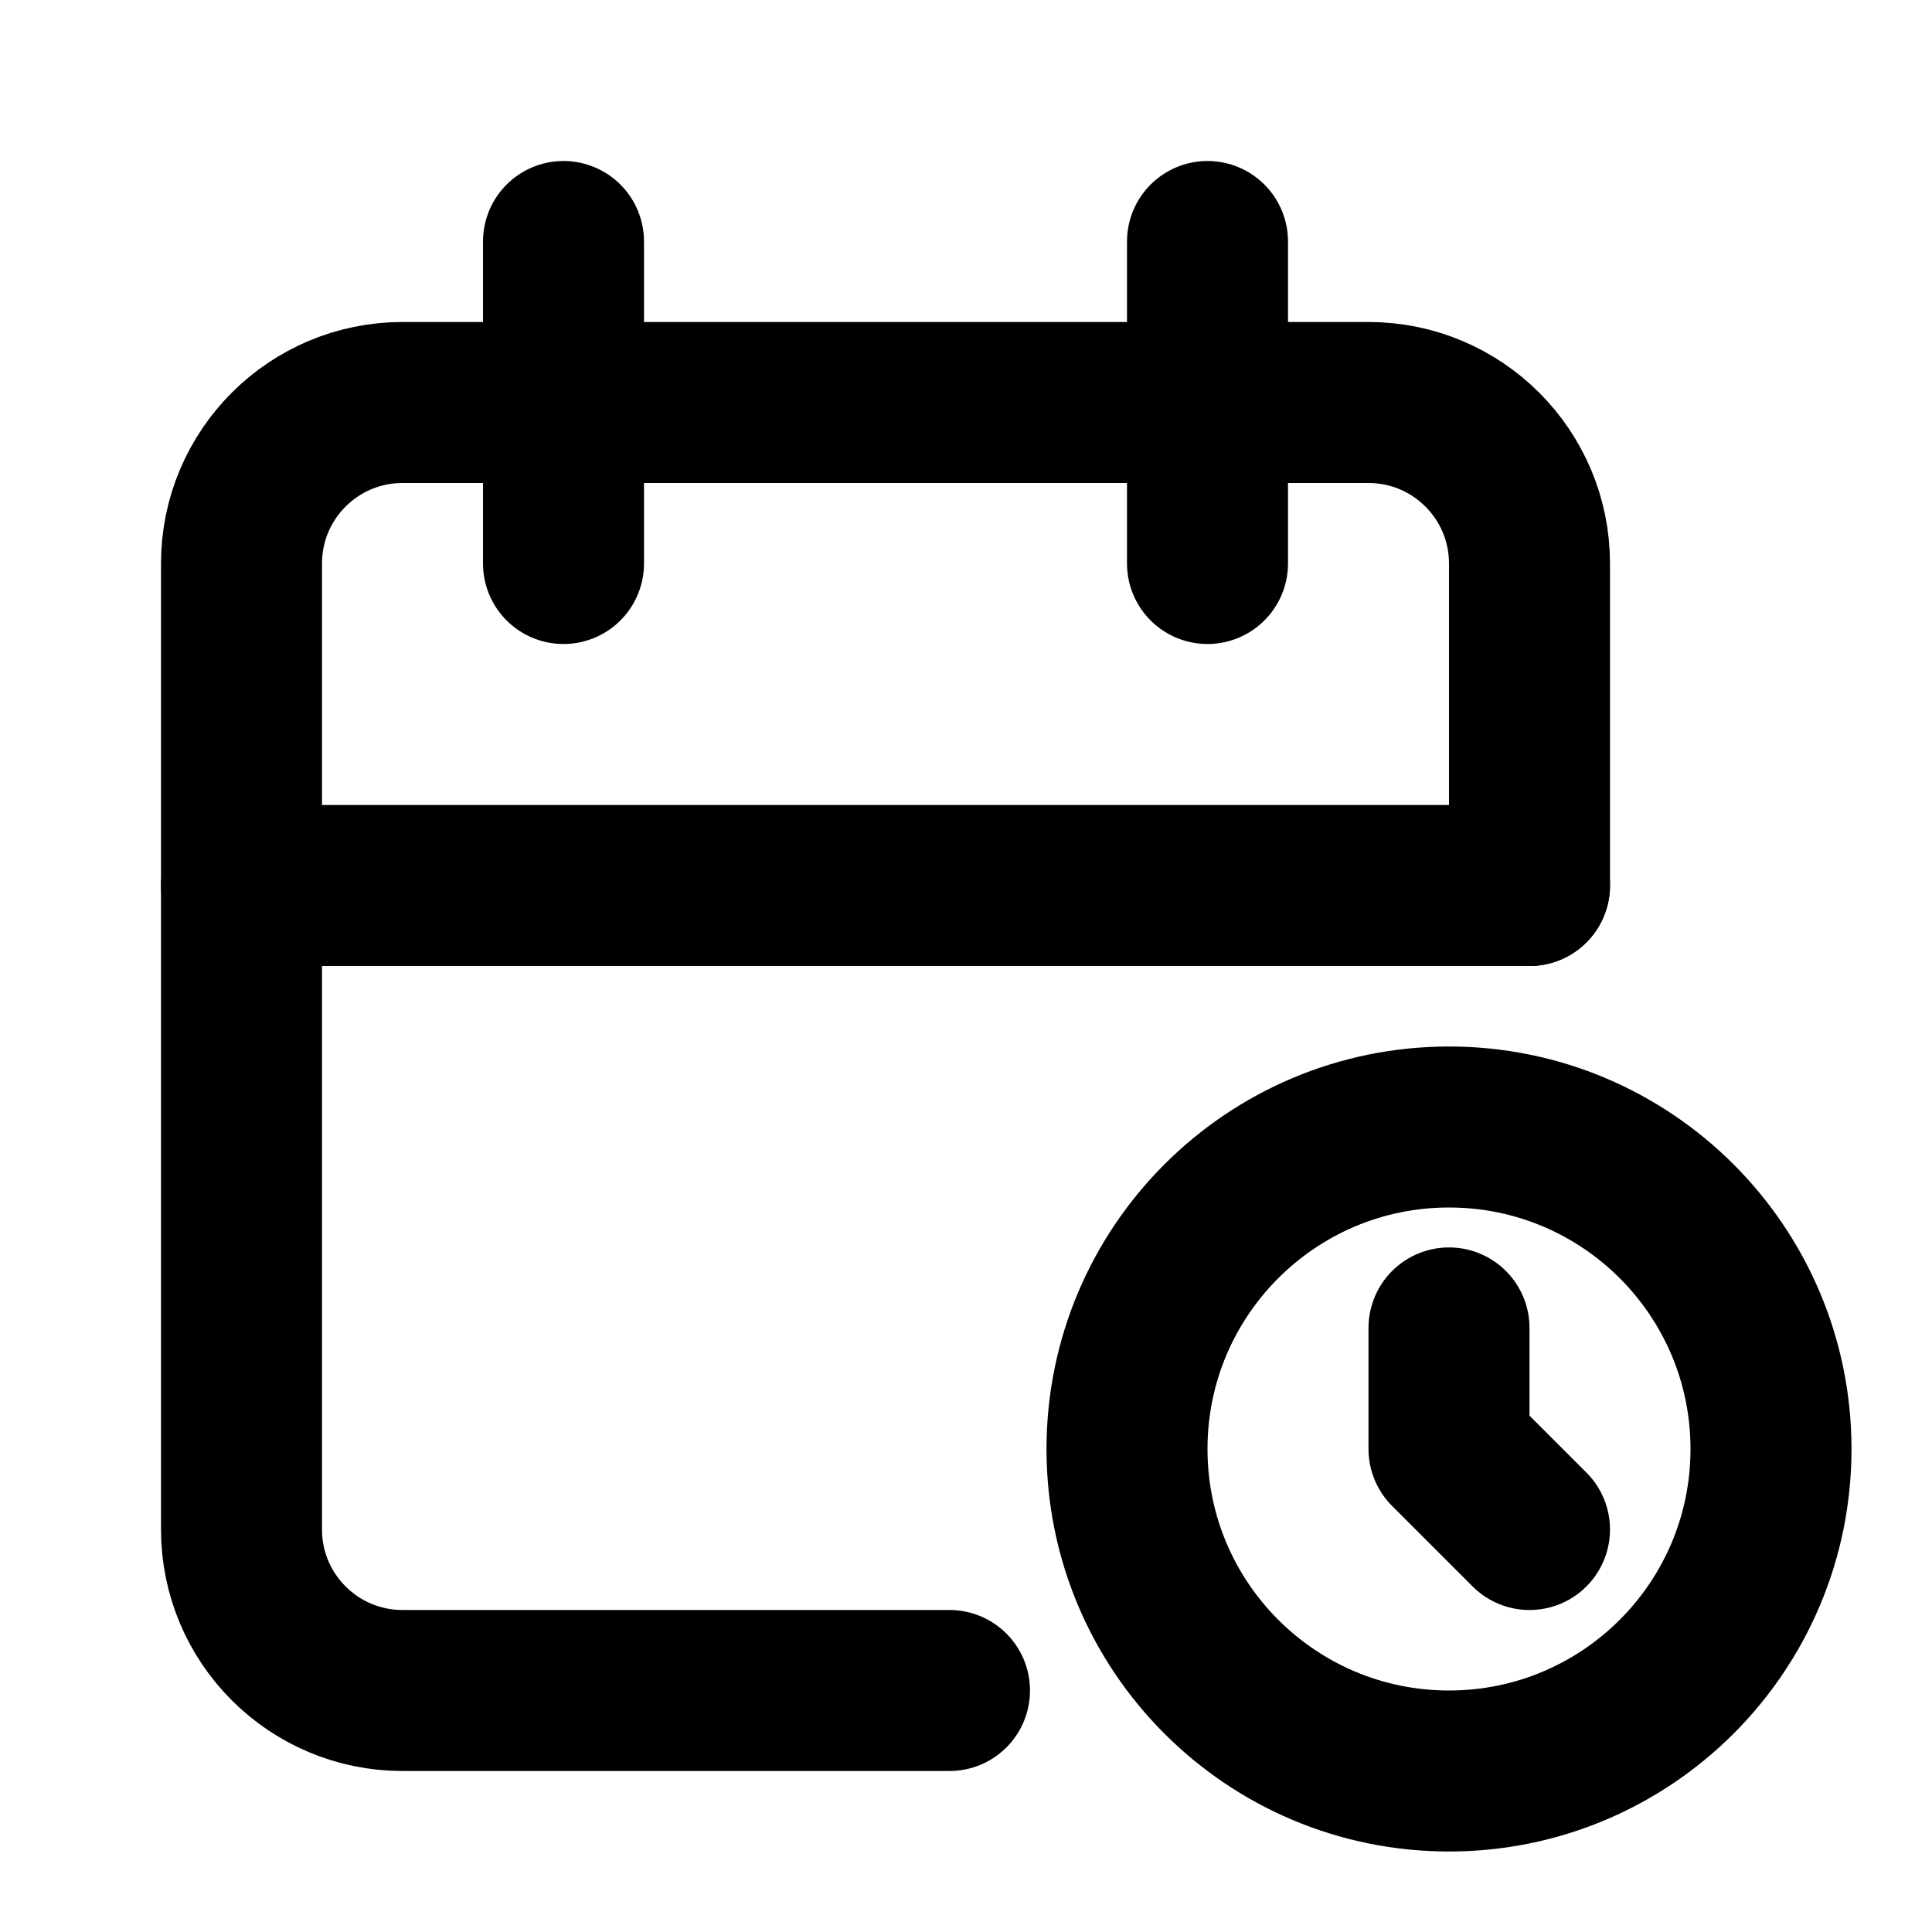
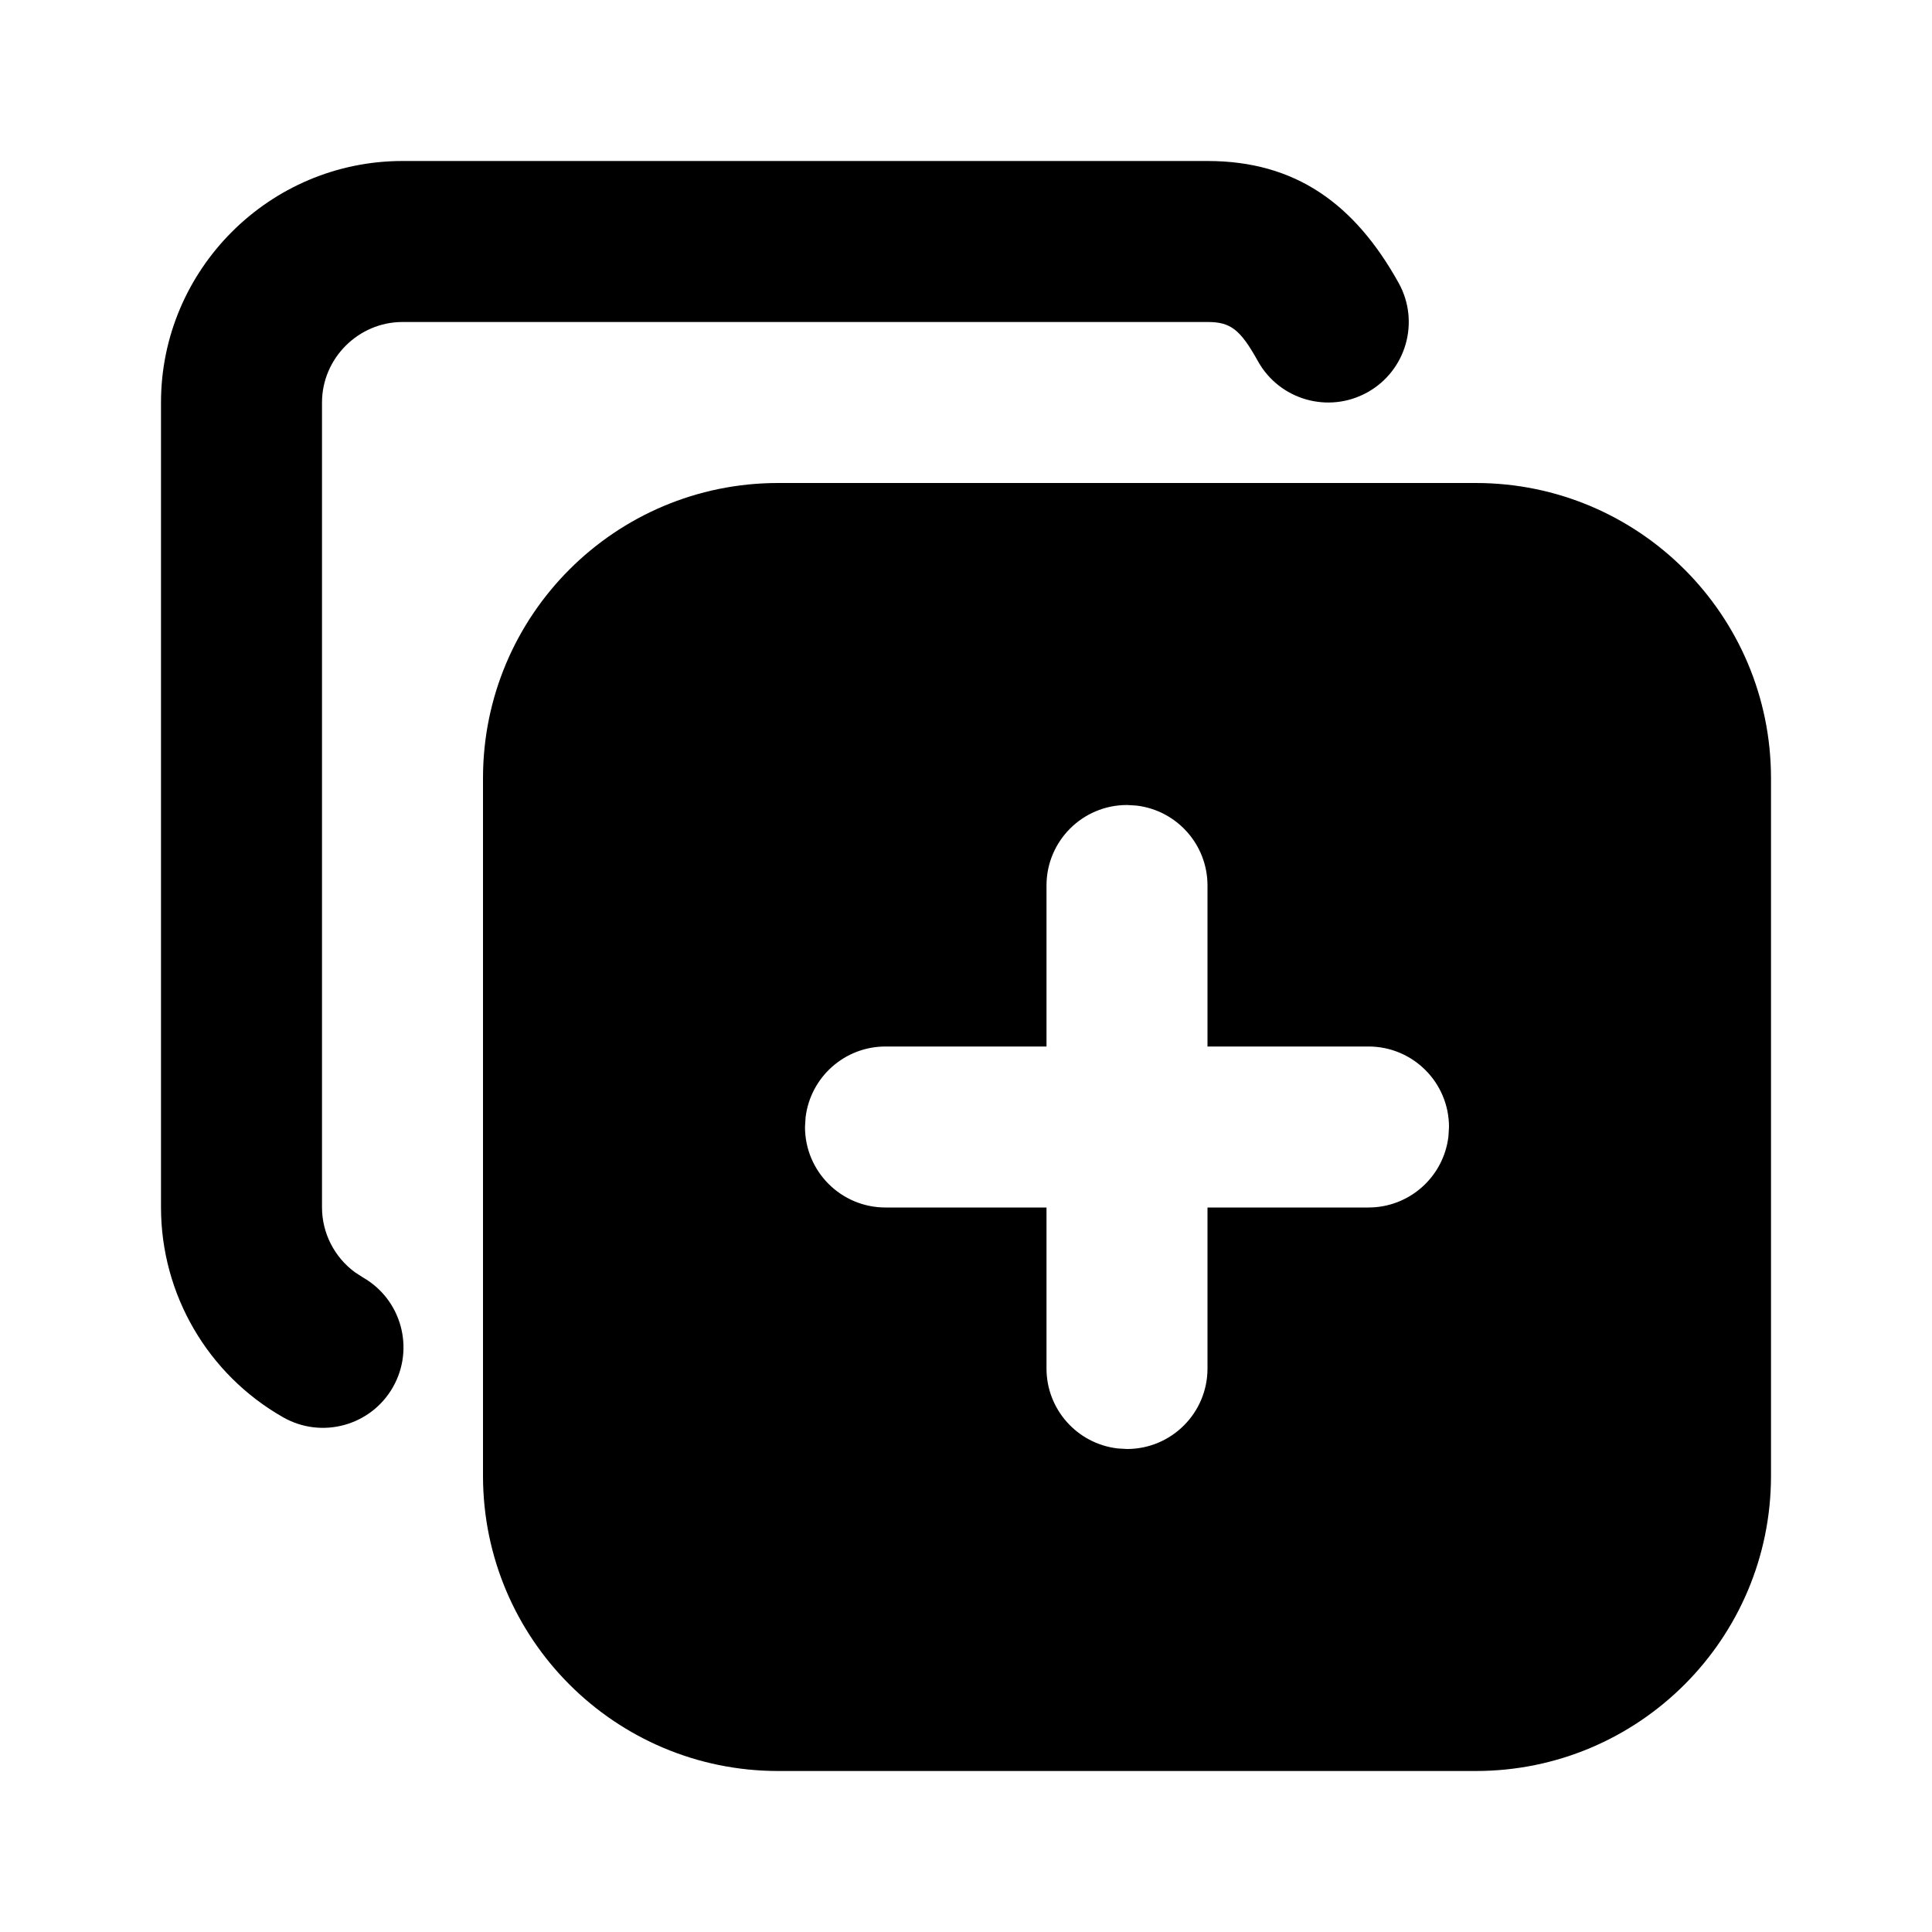
- <svg xmlns="http://www.w3.org/2000/svg" class="icon icon-tabler icon-tabler-calendar-time" width="56" height="56" viewBox="0 0 24 24" stroke-width="2" stroke="currentColor" fill="none" stroke-linecap="round" stroke-linejoin="round">
-   <path stroke="none" d="M0 0h24v24H0z" />
-   <path d="M11.795 21h-6.795a2 2 0 0 1 -2 -2v-12a2 2 0 0 1 2 -2h12a2 2 0 0 1 2 2v4" />
-   <circle cx="18" cy="18" r="4" />
-   <path d="M15 3v4" />
-   <path d="M7 3v4" />
-   <path d="M3 11h16" />
-   <path d="M18 16.496v1.504l1 1" />
+ <svg xmlns="http://www.w3.org/2000/svg" width="24" height="24" viewBox="0 0 24 24" fill="currentColor" class="icon icon-tabler icons-tabler-filled icon-tabler-copy-plus">
+   <path stroke="none" d="M0 0h24v24H0z" fill="none" />
+   <path d="M18.333 6a3.667 3.667 0 0 1 3.667 3.667v8.666a3.667 3.667 0 0 1 -3.667 3.667h-8.666a3.667 3.667 0 0 1 -3.667 -3.667v-8.666a3.667 3.667 0 0 1 3.667 -3.667zm-4.333 4a1 1 0 0 0 -1 1v2h-2a1 1 0 0 0 -.993 .883l-.007 .117a1 1 0 0 0 1 1h2v2a1 1 0 0 0 .883 .993l.117 .007a1 1 0 0 0 1 -1v-2h2a1 1 0 0 0 .993 -.883l.007 -.117a1 1 0 0 0 -1 -1h-2v-2a1 1 0 0 0 -.883 -.993zm1 -8c1.094 0 1.828 .533 2.374 1.514a1 1 0 1 1 -1.748 .972c-.221 -.398 -.342 -.486 -.626 -.486h-10c-.548 0 -1 .452 -1 1v9.998c0 .32 .154 .618 .407 .805l.1 .065a1 1 0 1 1 -.99 1.738a3 3 0 0 1 -1.517 -2.606v-10c0 -1.652 1.348 -3 3 -3z" />
</svg>
